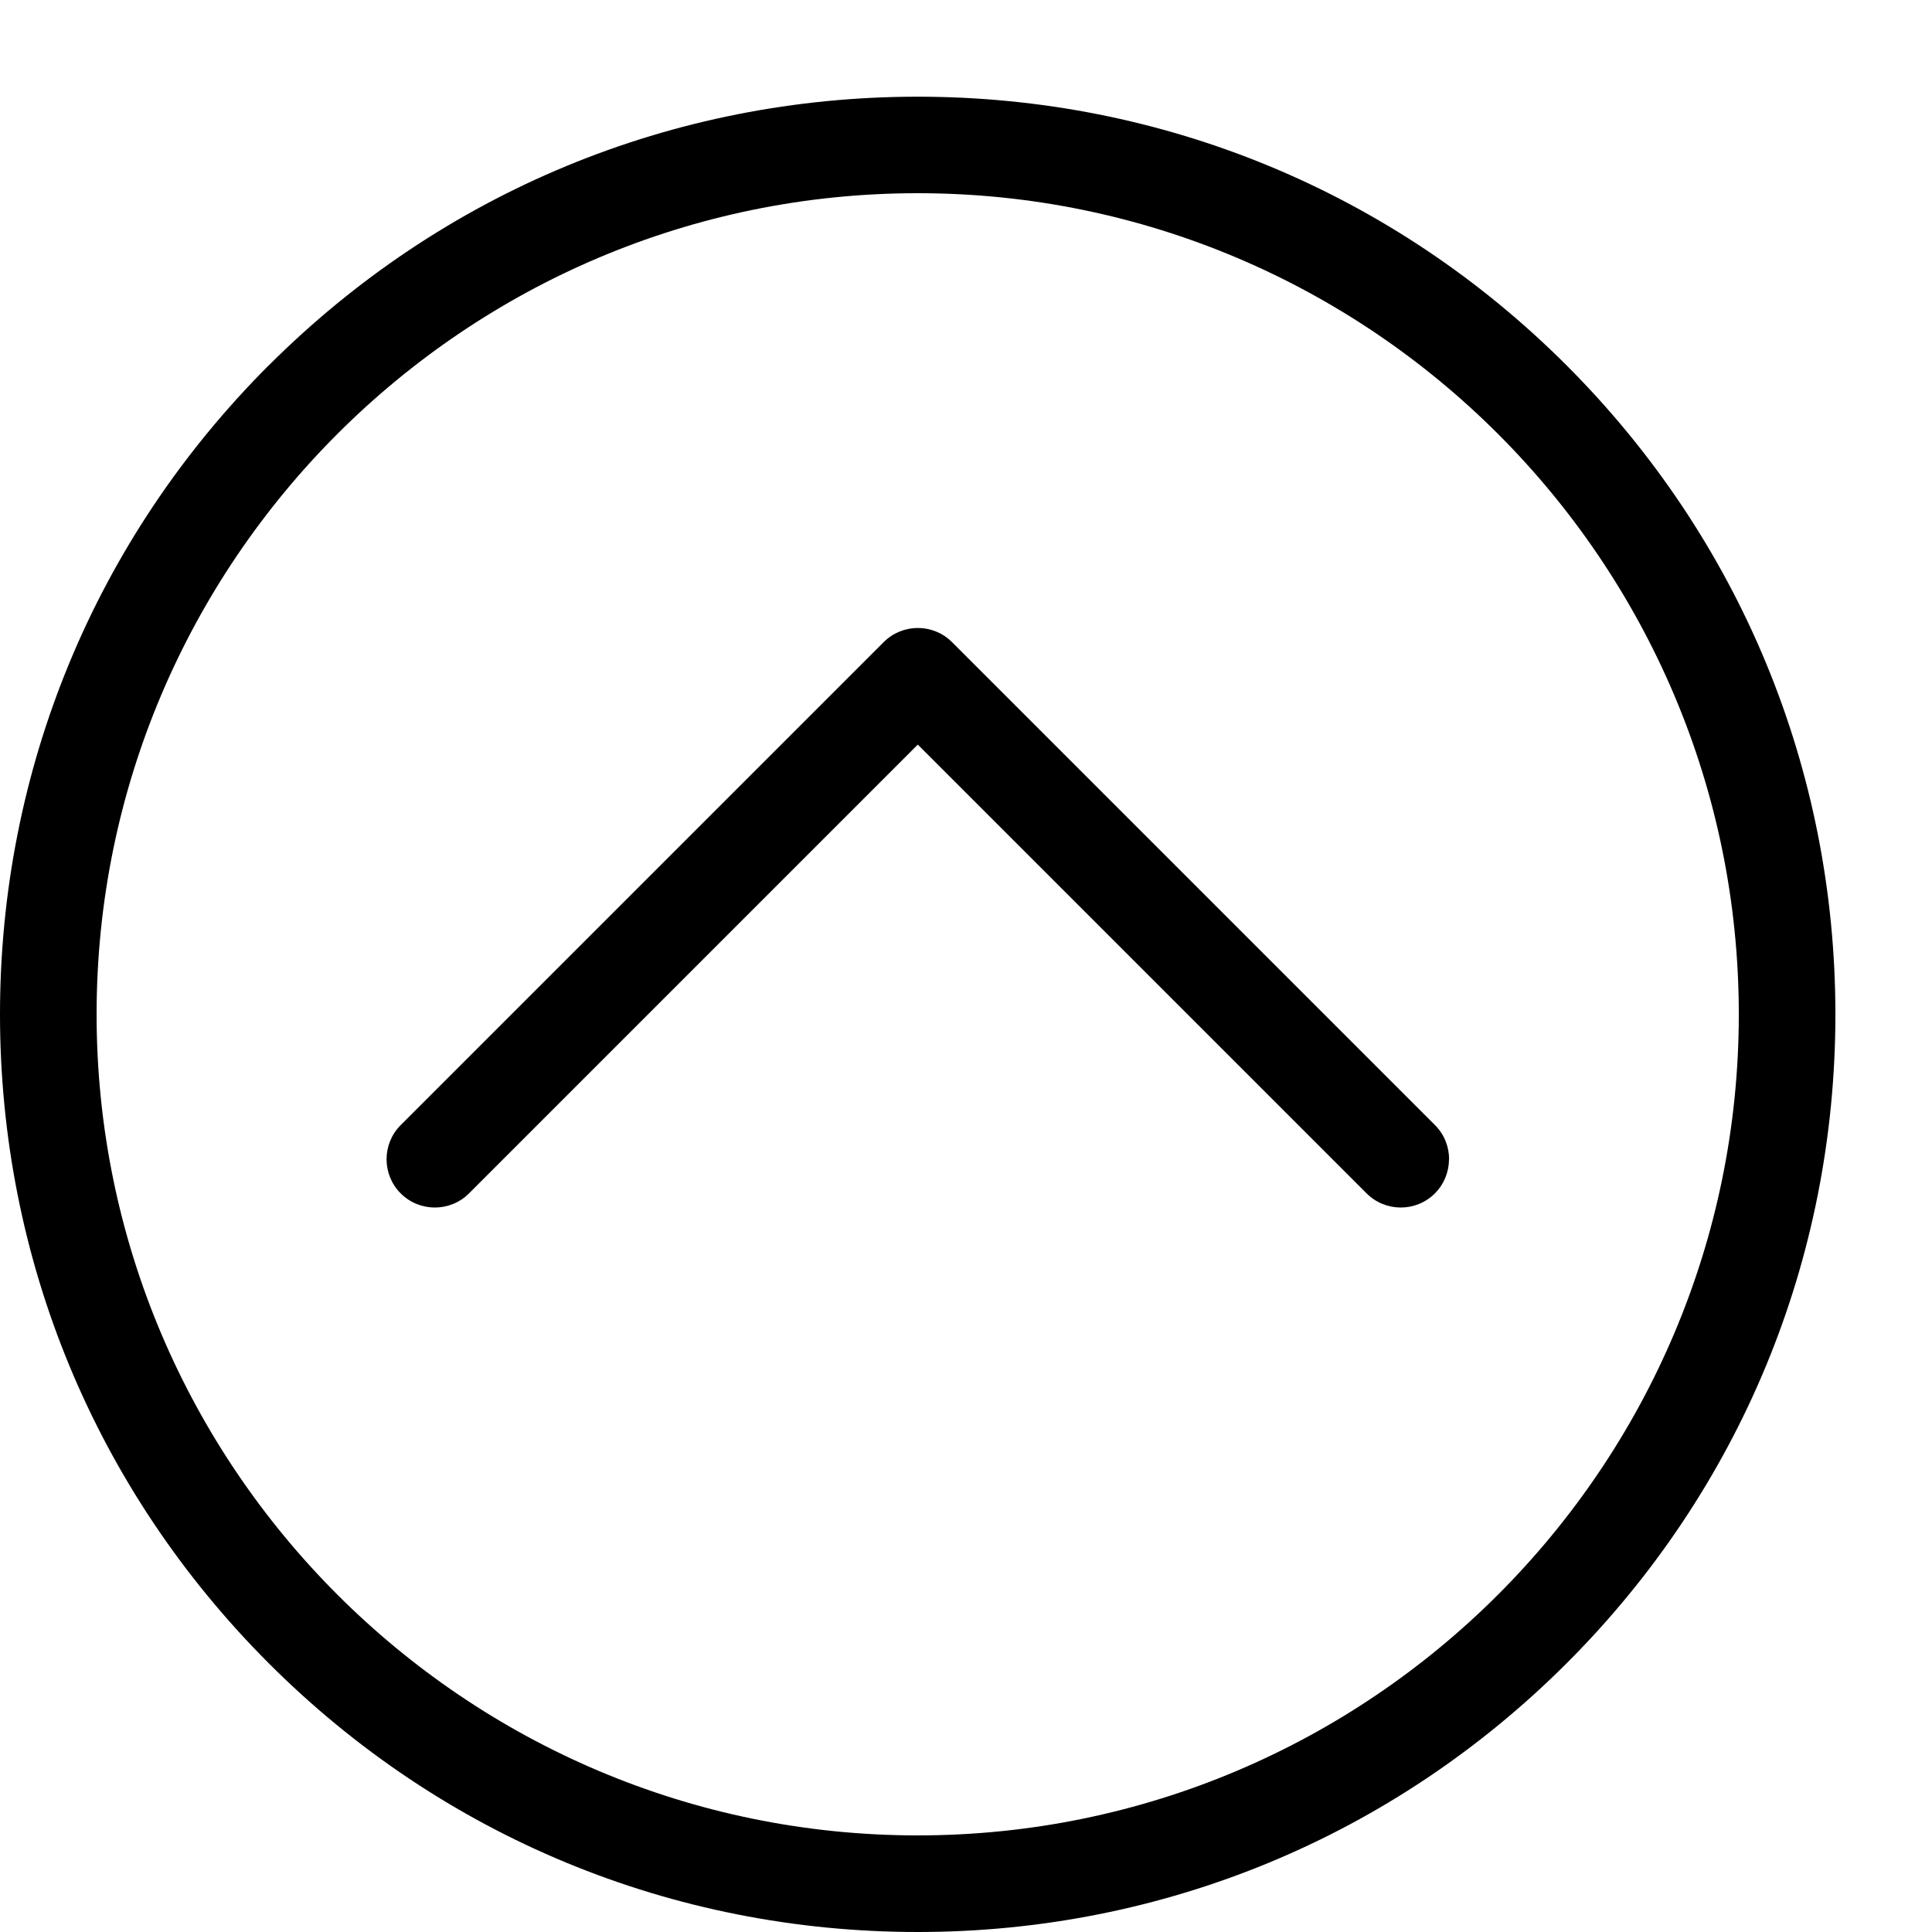
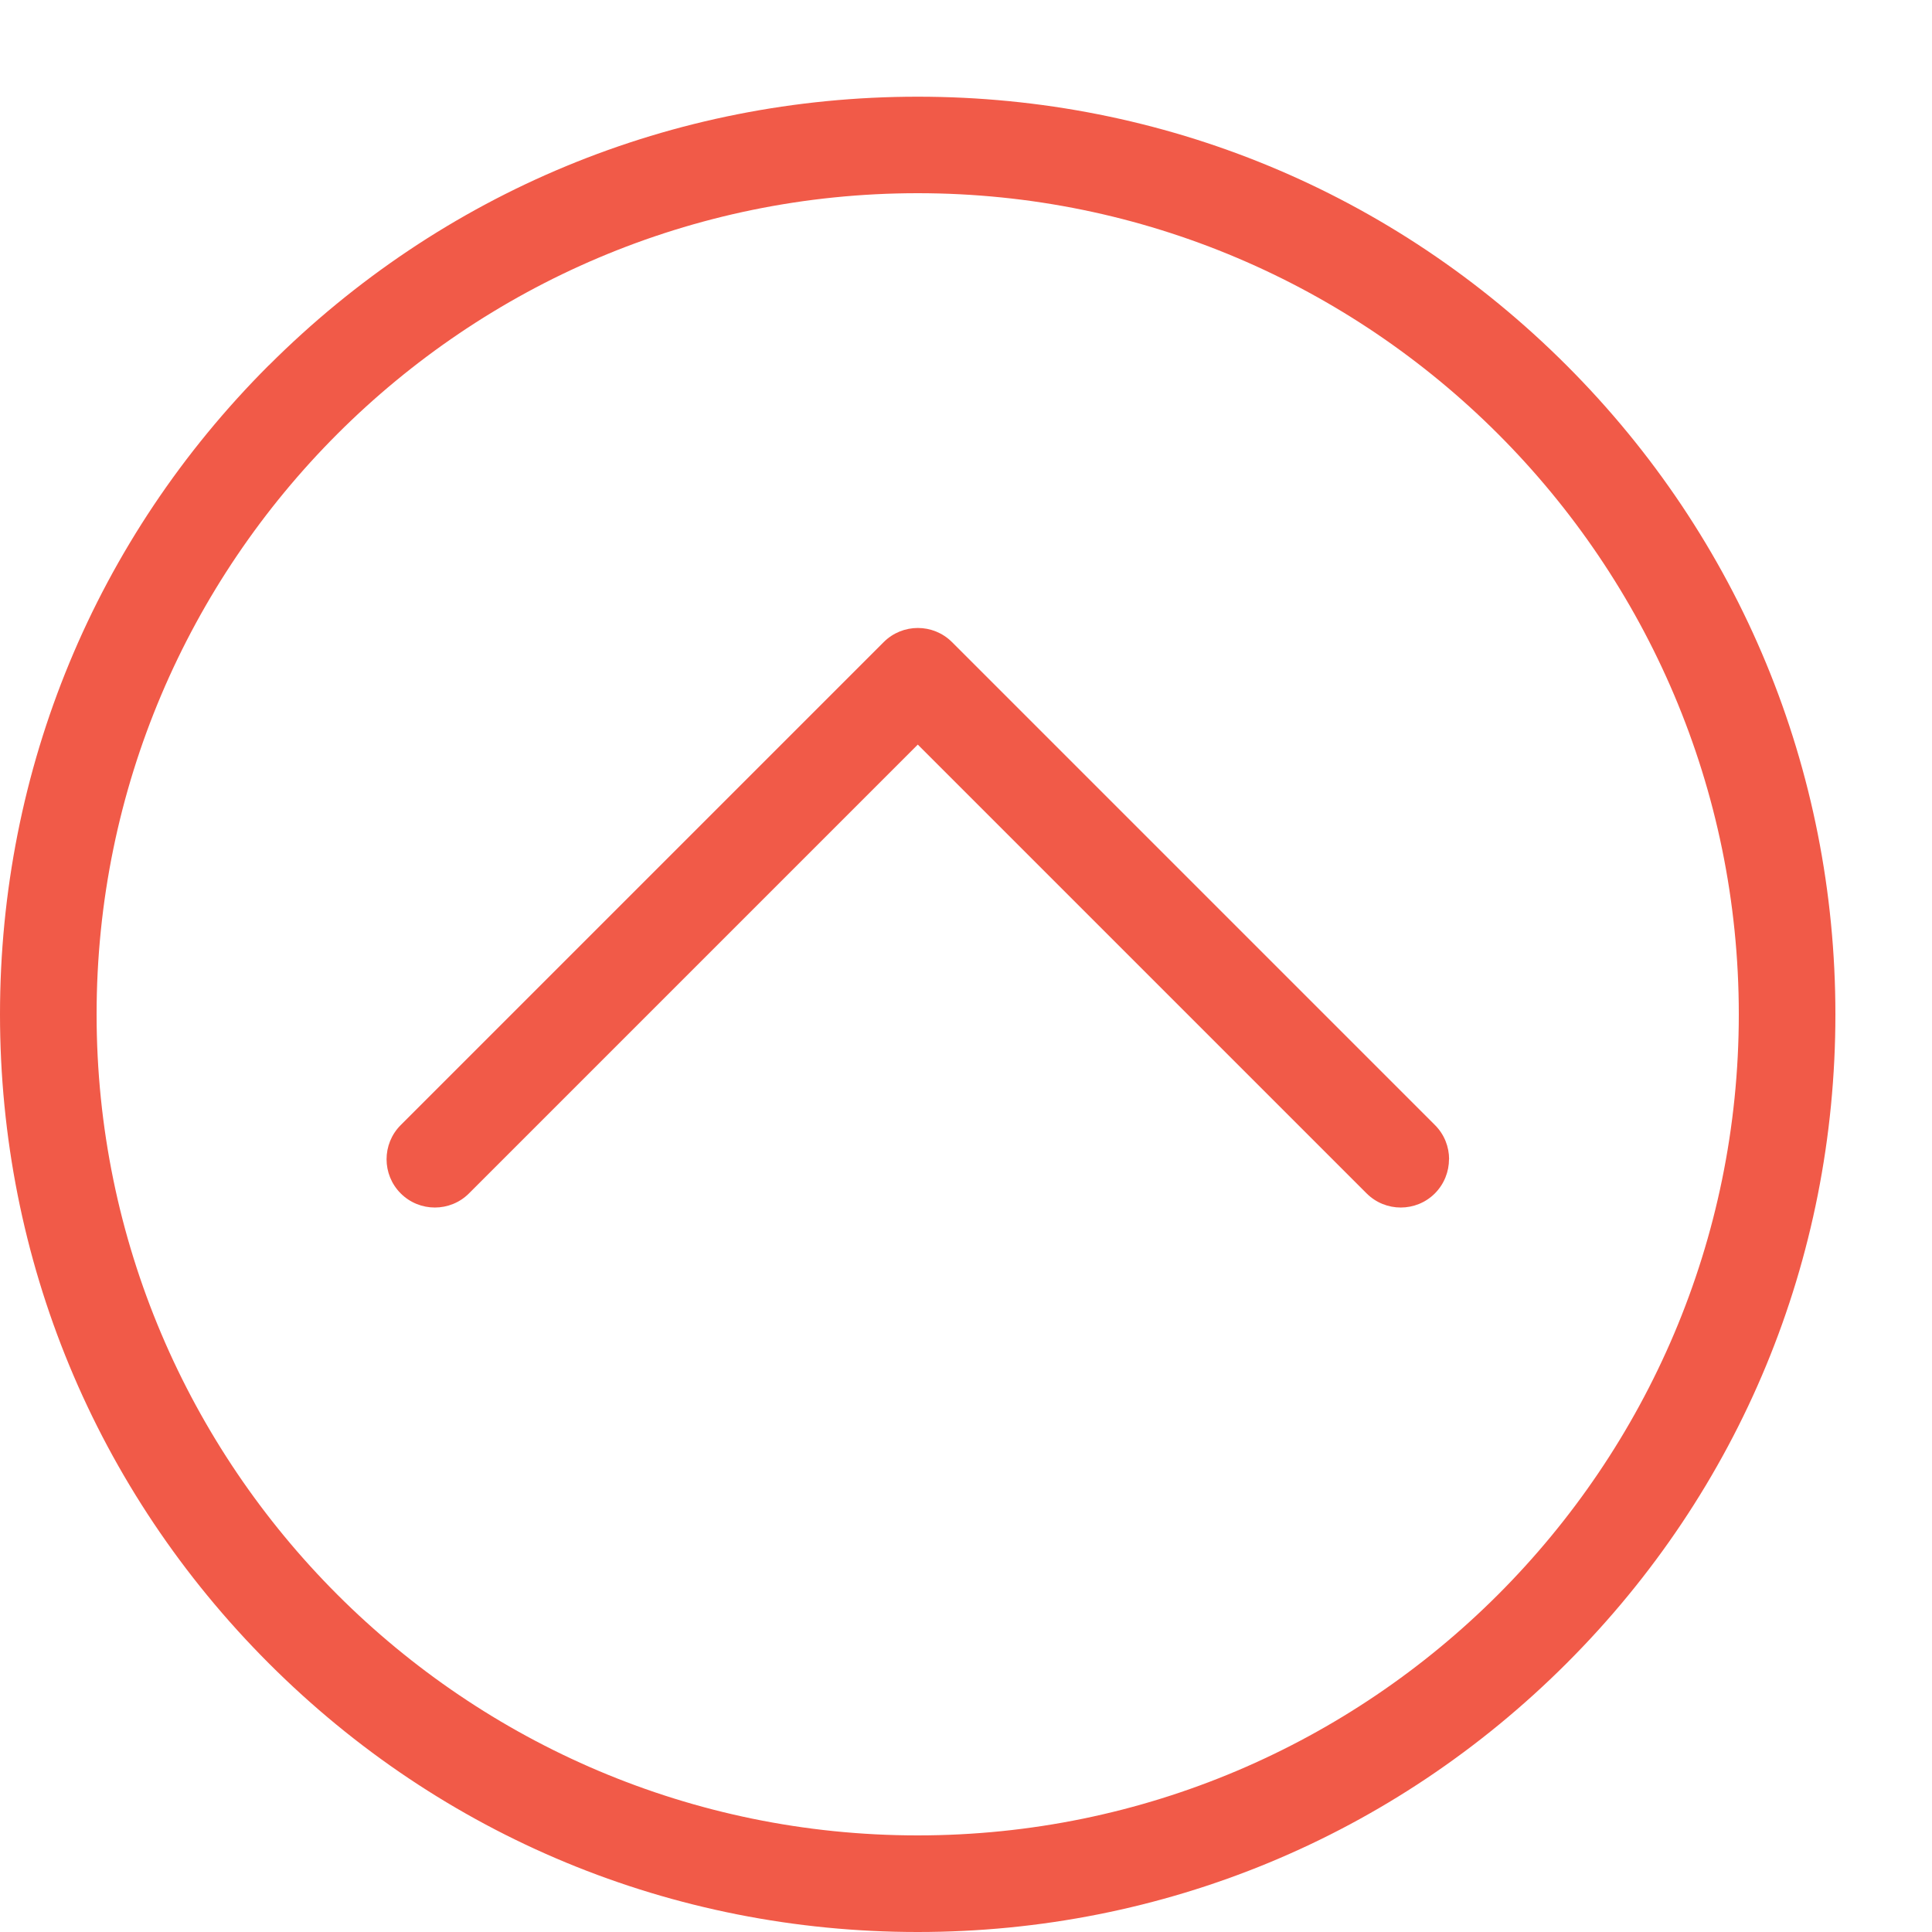
<svg xmlns="http://www.w3.org/2000/svg" version="1.1" width="20" height="20" viewBox="0 0 20 20">
-   <path fill="#000000" d="M2.782 3.782c-1.794 1.794-2.782 4.18-2.782 6.718s0.988 4.923 2.782 6.718 4.18 2.782 6.718 2.782 4.923-0.988 6.718-2.782 2.782-4.18 2.782-6.717-0.988-4.923-2.782-6.718-4.18-2.782-6.718-2.782-4.923 0.988-6.718 2.782zM18 10.5c0 4.687-3.813 8.5-8.5 8.5s-8.5-3.813-8.5-8.5c0-4.687 3.813-8.5 8.5-8.5s8.5 3.813 8.5 8.5z" />
-   <path fill="#000000" d="M15 12c0 0.128-0.049 0.256-0.146 0.354-0.195 0.195-0.512 0.195-0.707 0l-4.646-4.646-4.646 4.646c-0.195 0.195-0.512 0.195-0.707 0s-0.195-0.512 0-0.707l5-5c0.195-0.195 0.512-0.195 0.707 0l5 5c0.098 0.098 0.146 0.226 0.146 0.354z" />
+   <path fill="#F15A48" d="M2.782 3.782c-1.794 1.794-2.782 4.18-2.782 6.718s0.988 4.923 2.782 6.718 4.18 2.782 6.718 2.782 4.923-0.988 6.718-2.782 2.782-4.18 2.782-6.717-0.988-4.923-2.782-6.718-4.18-2.782-6.718-2.782-4.923 0.988-6.718 2.782zM18 10.5c0 4.687-3.813 8.5-8.5 8.5s-8.5-3.813-8.5-8.5c0-4.687 3.813-8.5 8.5-8.5s8.5 3.813 8.5 8.5z" />
+   <path fill="#F15A48" d="M15 12c0 0.128-0.049 0.256-0.146 0.354-0.195 0.195-0.512 0.195-0.707 0l-4.646-4.646-4.646 4.646c-0.195 0.195-0.512 0.195-0.707 0s-0.195-0.512 0-0.707l5-5c0.195-0.195 0.512-0.195 0.707 0l5 5c0.098 0.098 0.146 0.226 0.146 0.354z" />
</svg>
